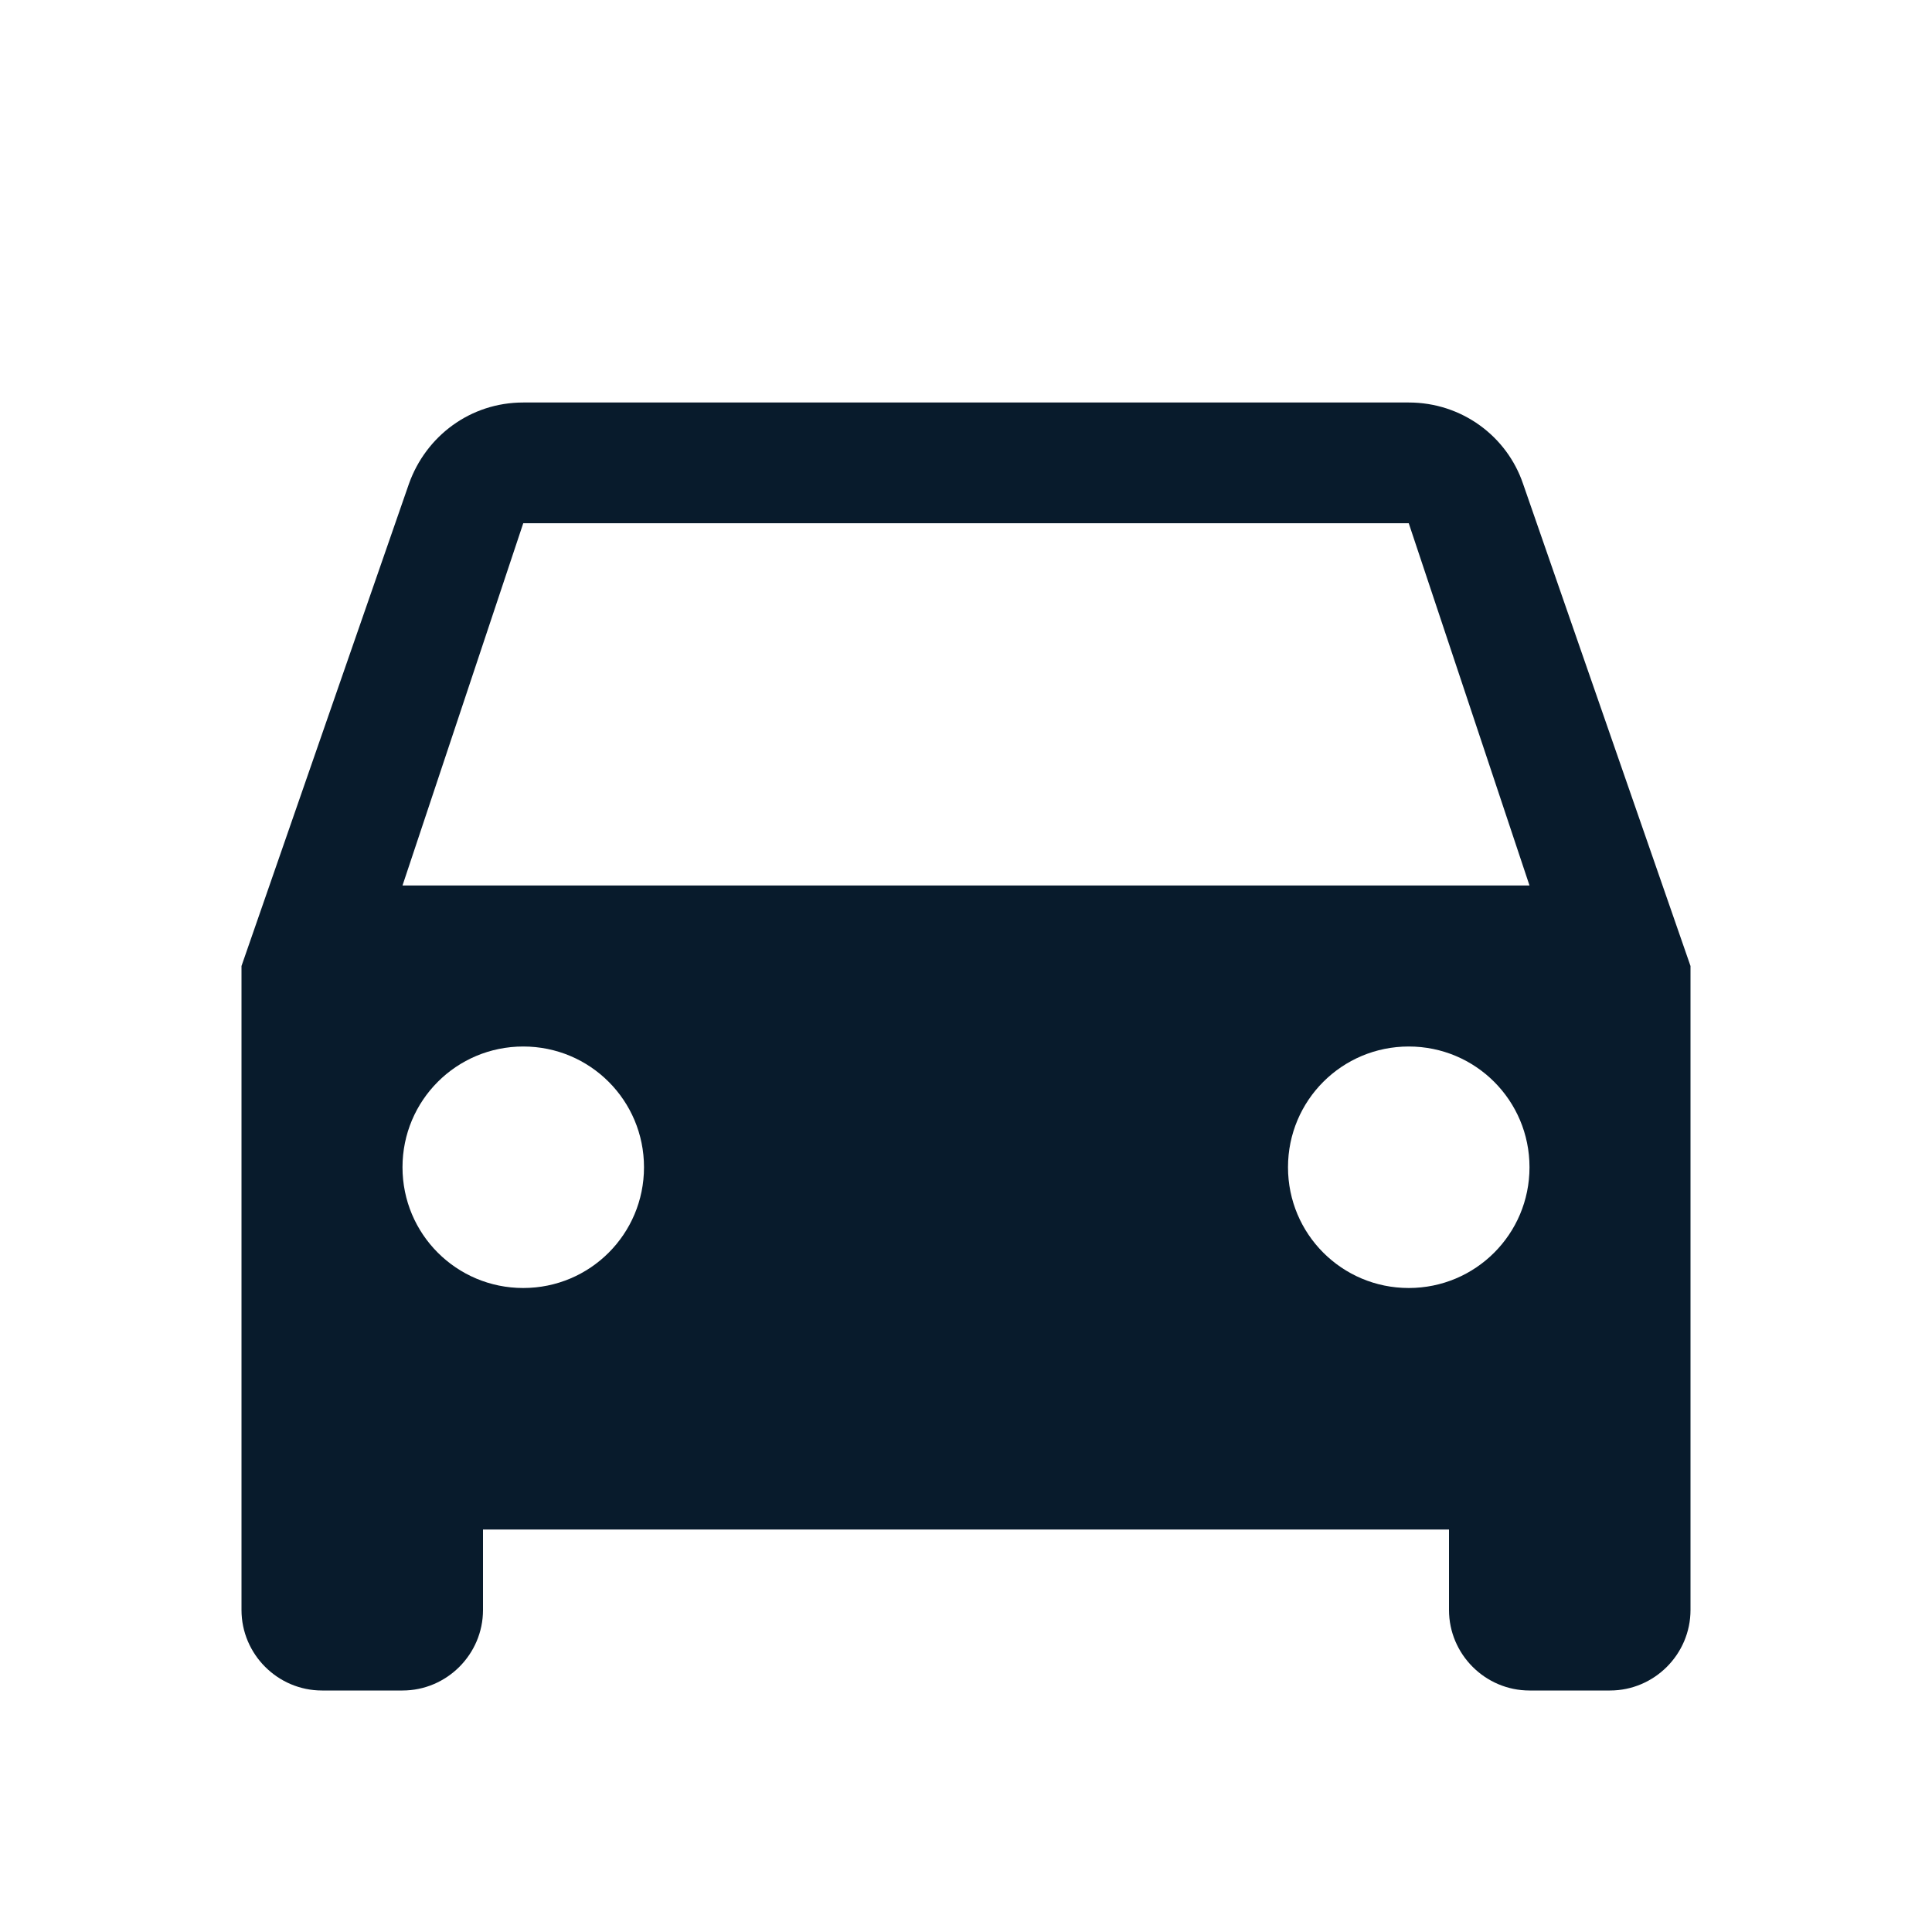
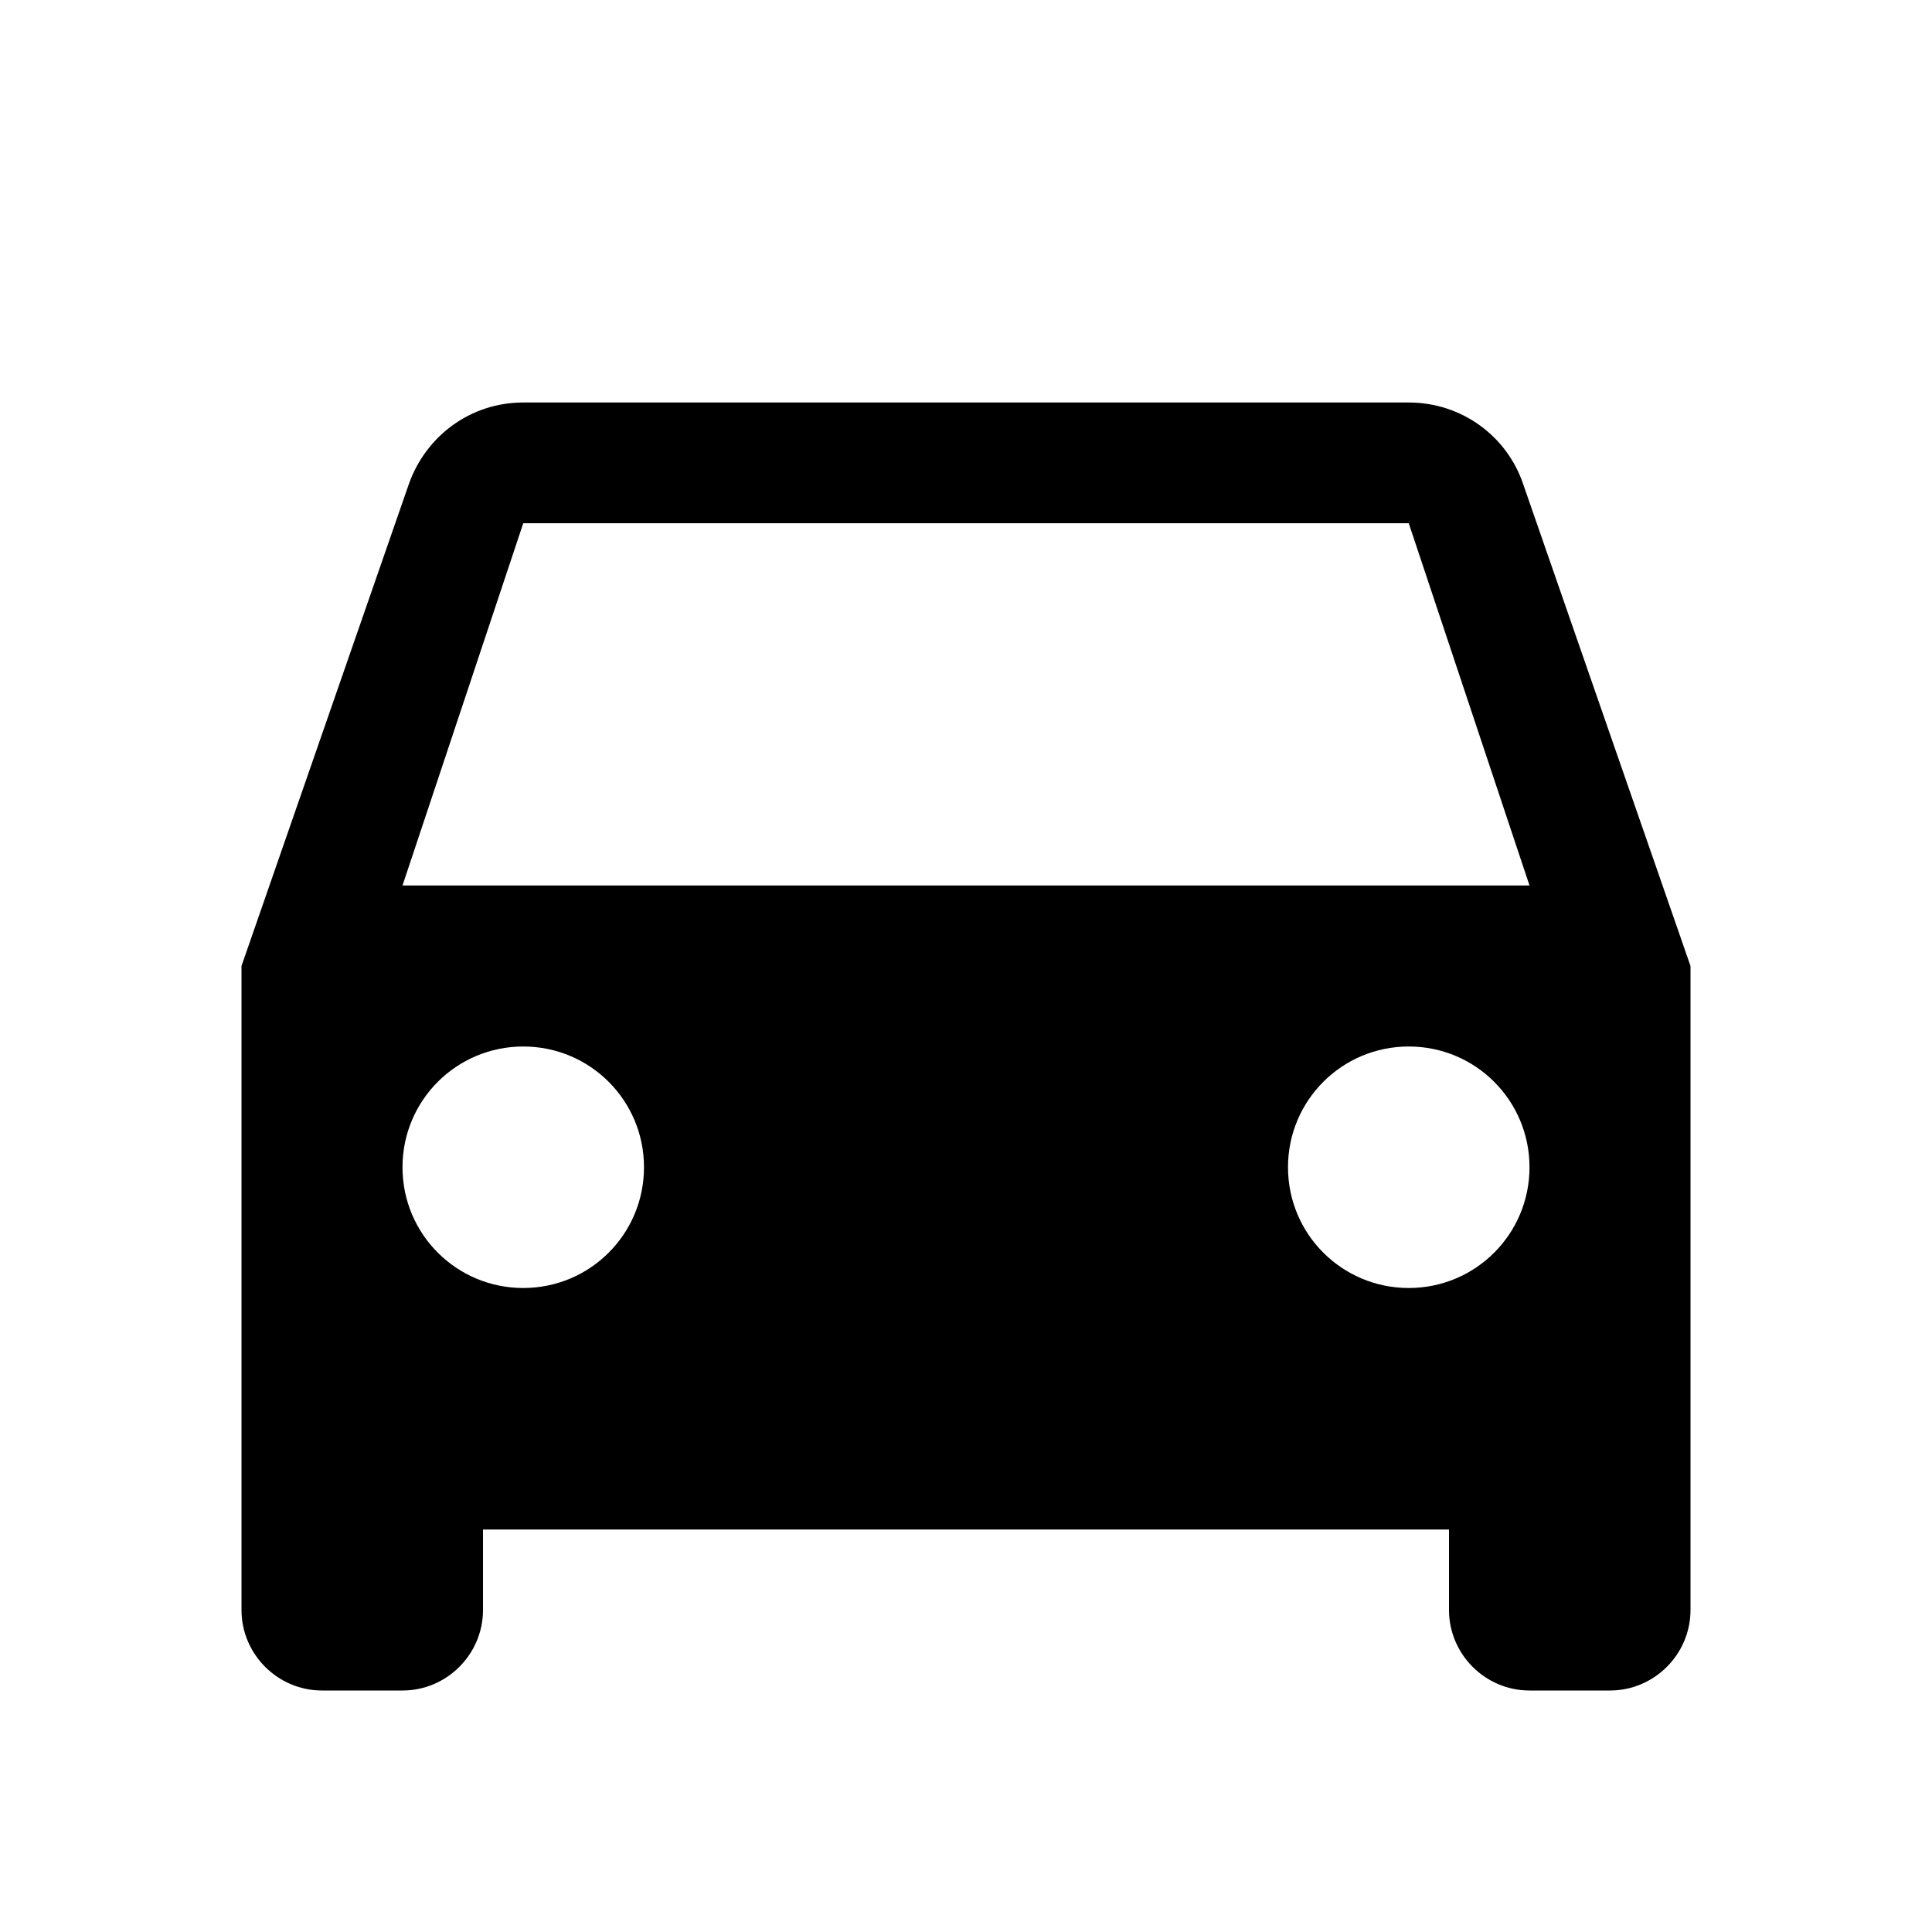
<svg xmlns="http://www.w3.org/2000/svg" width="24" height="24" viewBox="0 0 24 24" fill="none">
-   <path d="M18.92 6.01C18.72 5.42 18.16 5 17.5 5H6.5C5.84 5 5.29 5.42 5.08 6.01L3 12V20C3 20.55 3.45 21 4 21H5C5.55 21 6 20.55 6 20V19H18V20C18 20.55 18.45 21 19 21H20C20.55 21 21 20.55 21 20V12L18.92 6.01ZM6.5 16C5.67 16 5 15.33 5 14.5C5 13.67 5.67 13 6.5 13C7.33 13 8 13.67 8 14.5C8 15.33 7.33 16 6.5 16ZM17.5 16C16.67 16 16 15.33 16 14.5C16 13.67 16.67 13 17.5 13C18.33 13 19 13.67 19 14.5C19 15.33 18.33 16 17.5 16ZM5 11L6.5 6.5H17.5L19 11H5Z" fill="#081B2C" />
+   <path d="M18.92 6.01C18.72 5.42 18.16 5 17.5 5H6.5C5.84 5 5.29 5.42 5.08 6.01L3 12V20C3 20.55 3.45 21 4 21H5C5.55 21 6 20.55 6 20V19H18V20C18 20.55 18.45 21 19 21H20C20.55 21 21 20.55 21 20V12L18.92 6.01ZM6.5 16C5.67 16 5 15.33 5 14.5C5 13.67 5.67 13 6.5 13C7.33 13 8 13.67 8 14.5C8 15.33 7.33 16 6.5 16ZM17.5 16C16.67 16 16 15.33 16 14.5C16 13.67 16.67 13 17.5 13C18.33 13 19 13.67 19 14.5C19 15.33 18.33 16 17.5 16ZM5 11L6.5 6.5H17.5L19 11H5Z" fill="currentColor" />
</svg>
